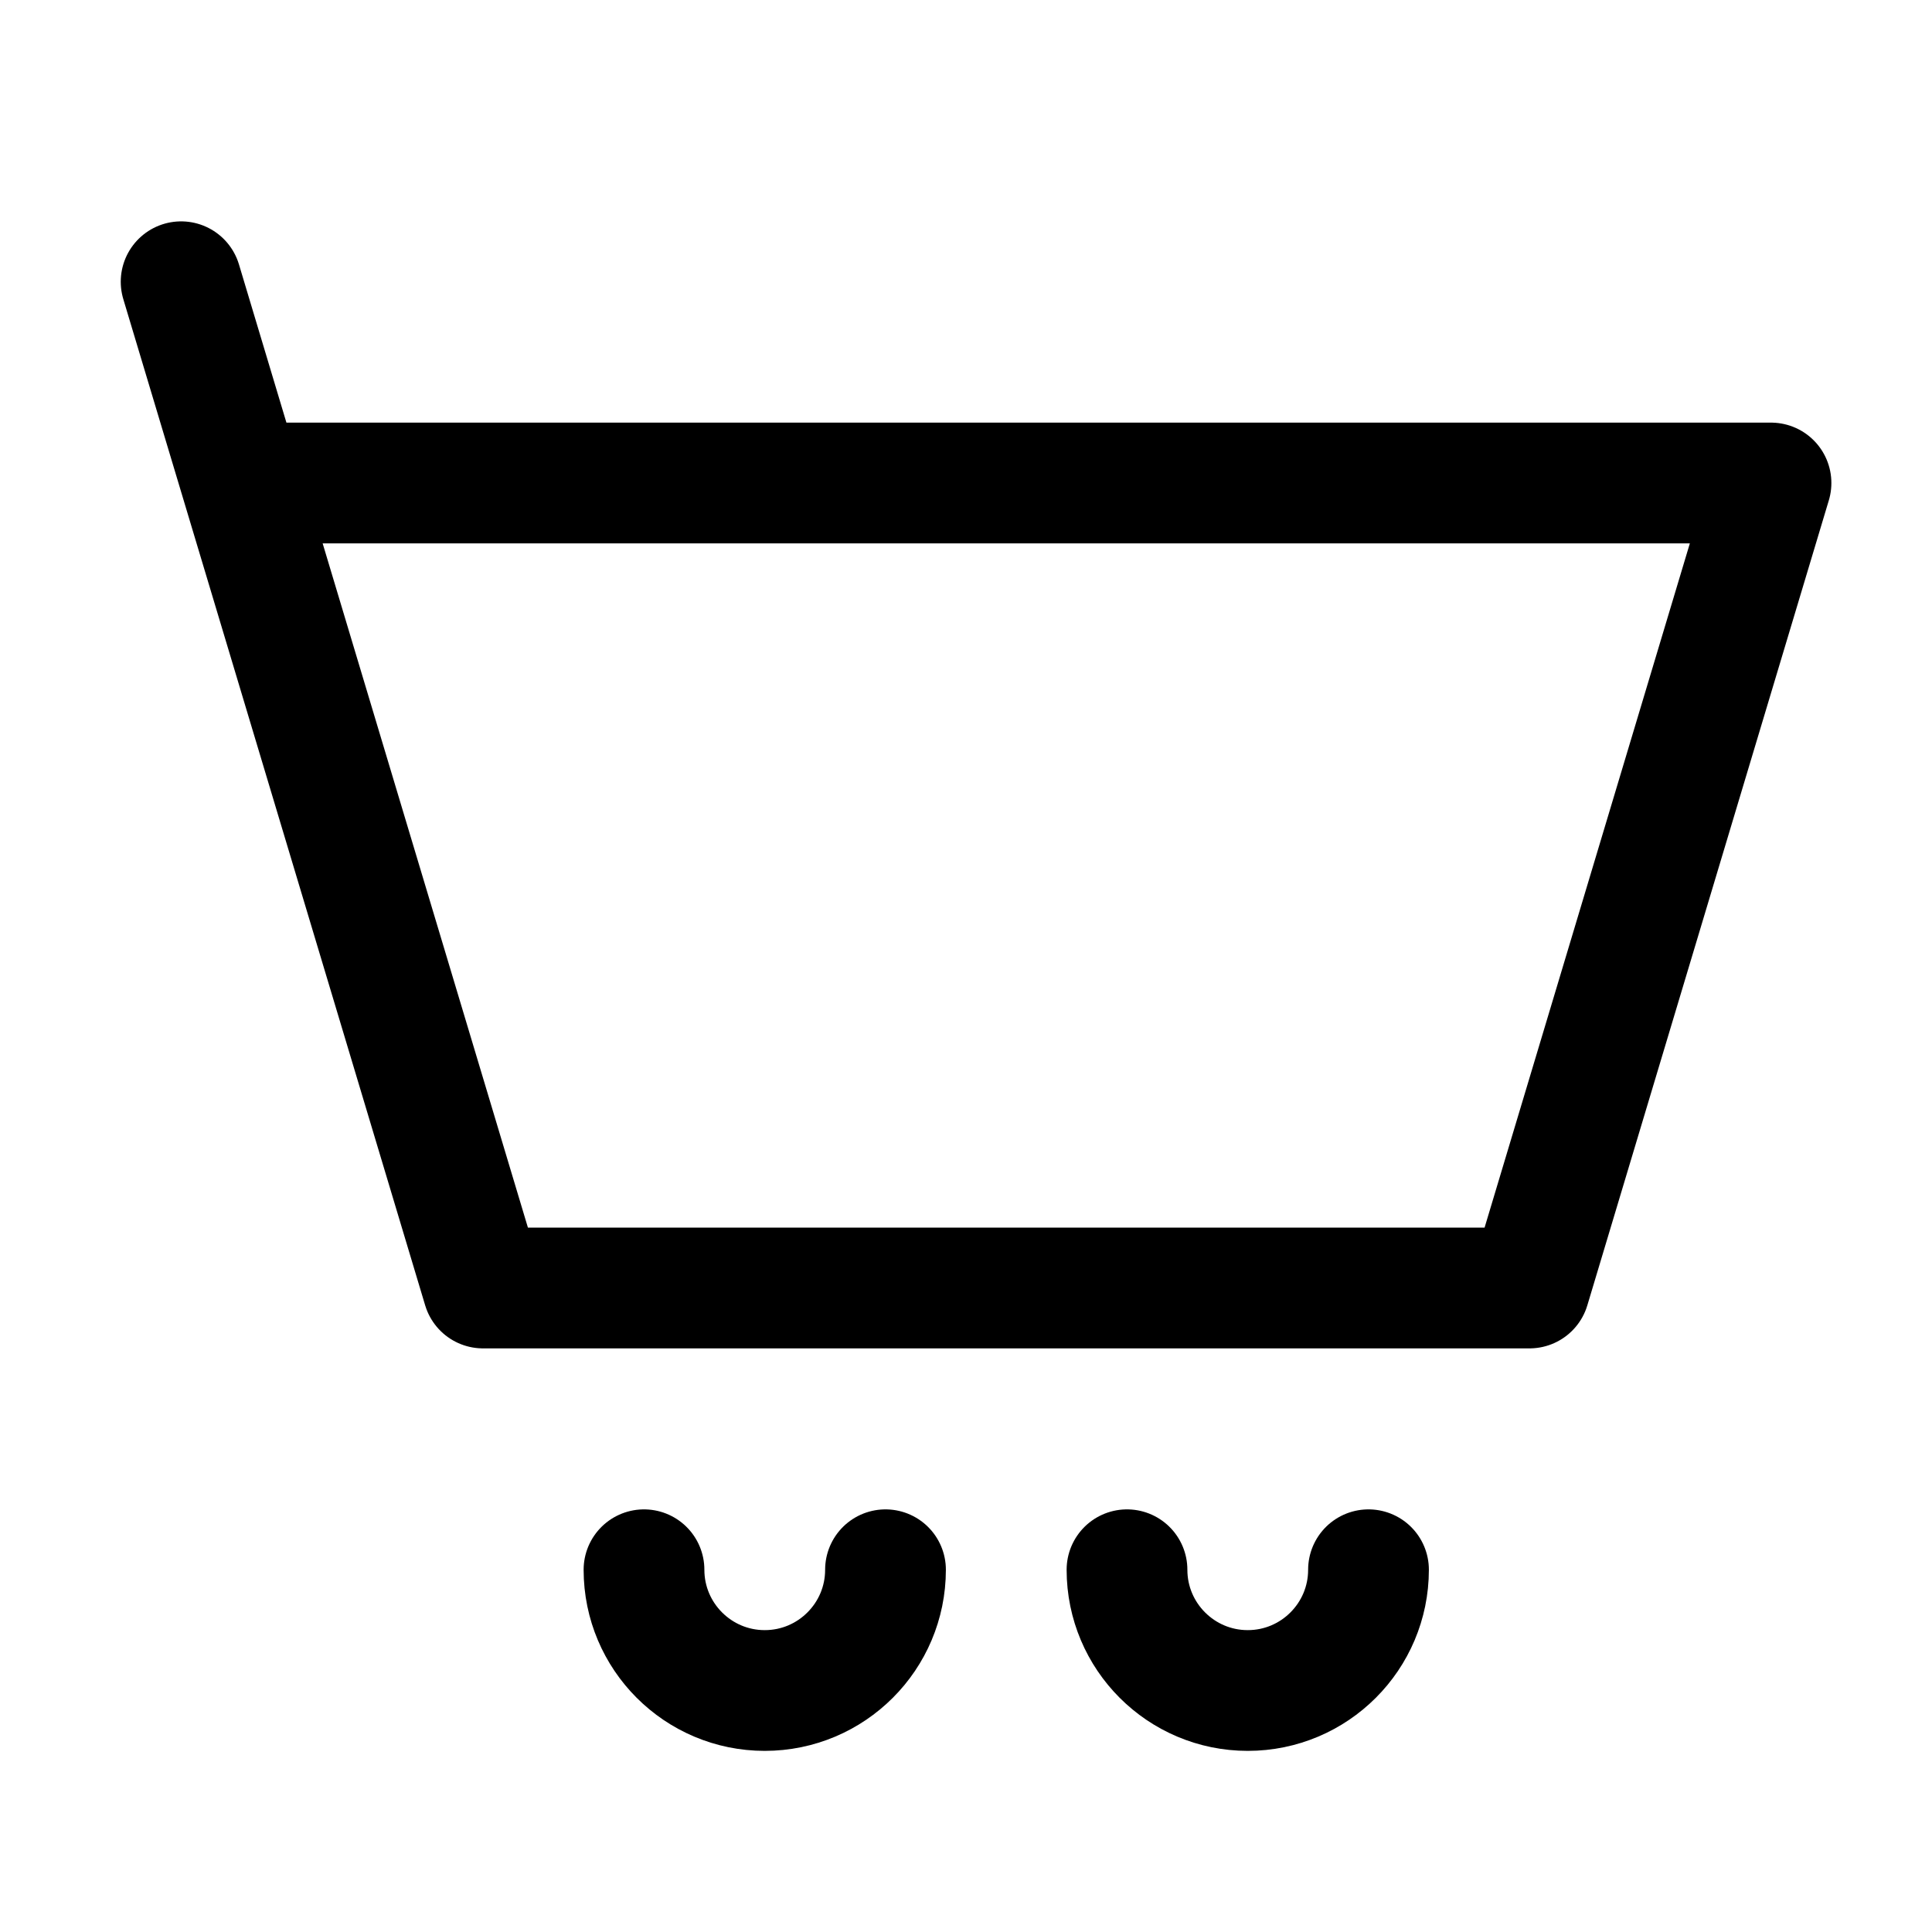
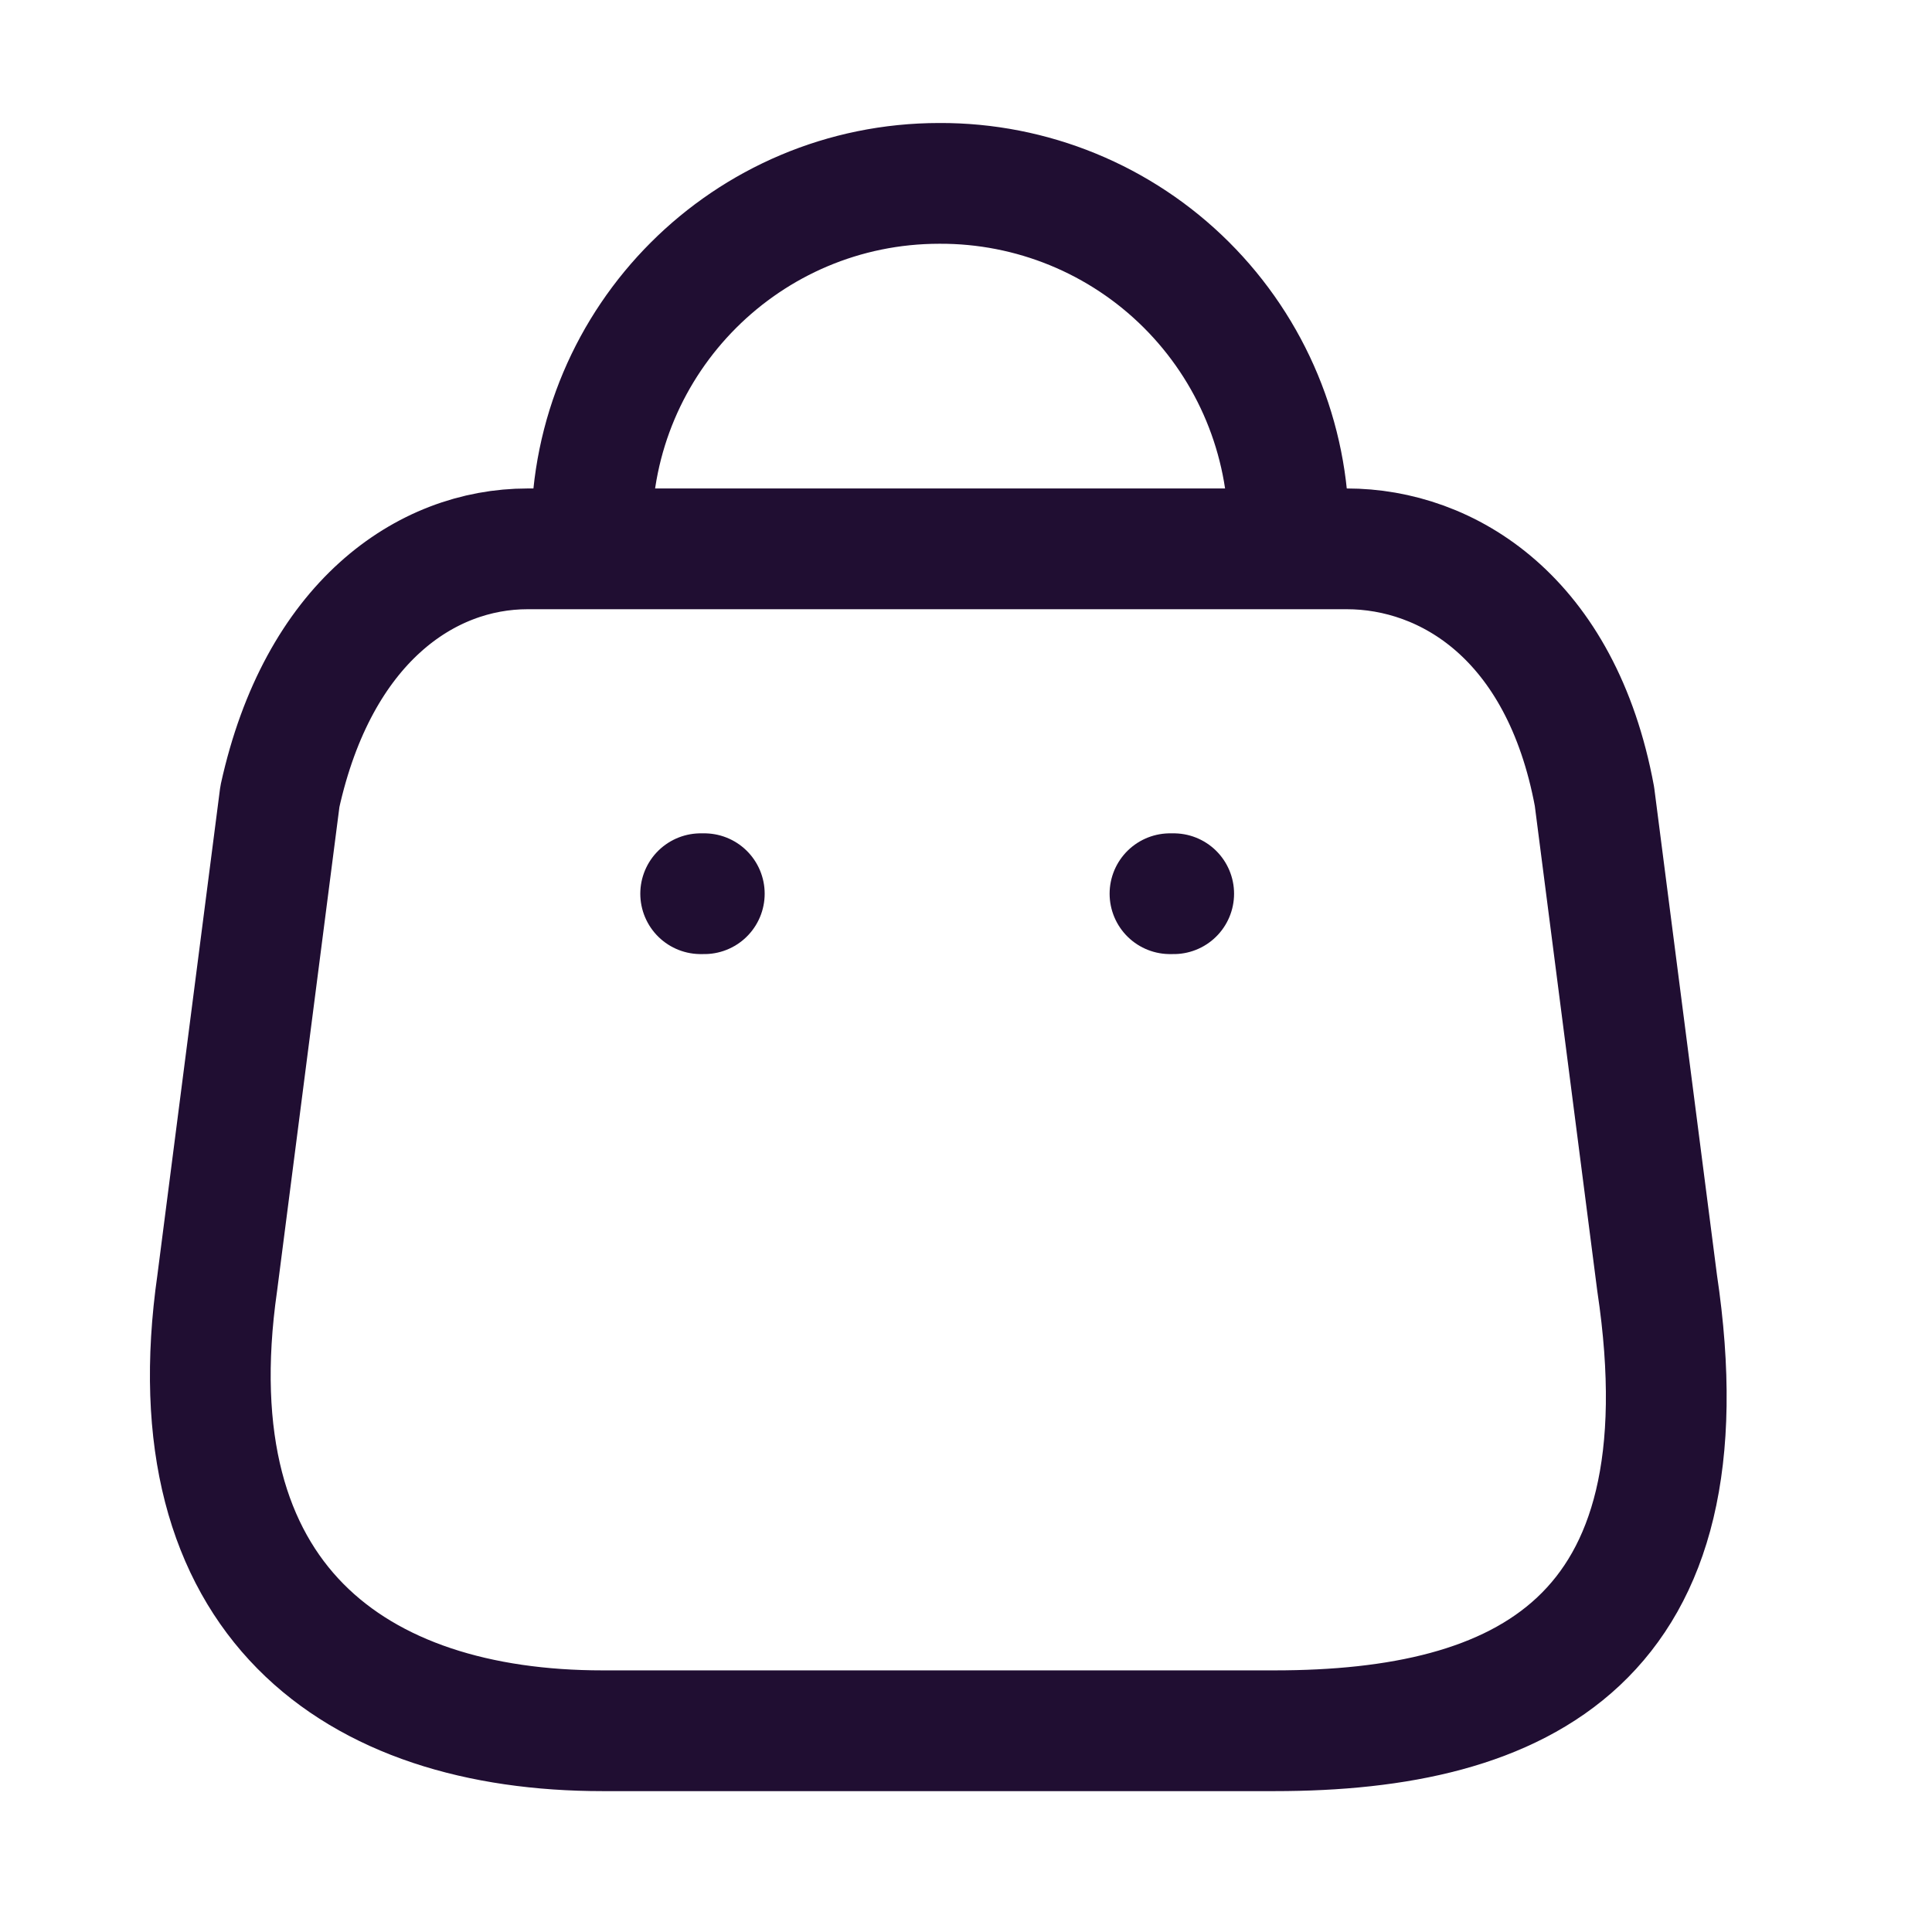
- <svg xmlns="http://www.w3.org/2000/svg" width="24" height="24" stroke-width="1.5" viewBox="0 0 24 24" fill="none">
-   <path d="M3 6H22L19 16H6L3 6ZM3 6L2.25 3.5" stroke="currentColor" stroke-linecap="round" stroke-linejoin="round" />
-   <path d="M11 19.5C11 20.328 10.328 21 9.5 21C8.672 21 8 20.328 8 19.5" stroke="currentColor" stroke-linecap="round" stroke-linejoin="round" />
-   <path d="M17 19.5C17 20.328 16.328 21 15.5 21C14.672 21 14 20.328 14 19.5" stroke="currentColor" stroke-linecap="round" stroke-linejoin="round" />
+ <svg xmlns="http://www.w3.org/2000/svg" width="24" height="24" viewBox="0 0 24 24" fill="none">
+   <path fill-rule="evenodd" clip-rule="evenodd" d="M7.486 21.5H15.834C18.9 21.5 21.253 20.392 20.585 15.935L19.807 9.894C19.395 7.669 17.976 6.818 16.731 6.818H6.553C5.289 6.818 3.953 7.733 3.477 9.894L2.699 15.935C2.132 19.889 4.42 21.5 7.486 21.5Z" stroke="#200E32" stroke-width="1.5" stroke-linecap="round" stroke-linejoin="round" />
+   <path d="M7.349 6.598C7.349 4.212 9.283 2.278 11.669 2.278V2.278C12.818 2.273 13.922 2.726 14.736 3.537C15.55 4.348 16.008 5.449 16.008 6.598V6.598" stroke="#200E32" stroke-width="1.5" stroke-linecap="round" stroke-linejoin="round" />
+   <path d="M8.704 11.102H8.749" stroke="#200E32" stroke-width="1.5" stroke-linecap="round" stroke-linejoin="round" />
+   <path d="M14.534 11.102H14.58" stroke="#200E32" stroke-width="1.5" stroke-linecap="round" stroke-linejoin="round" />
</svg>
